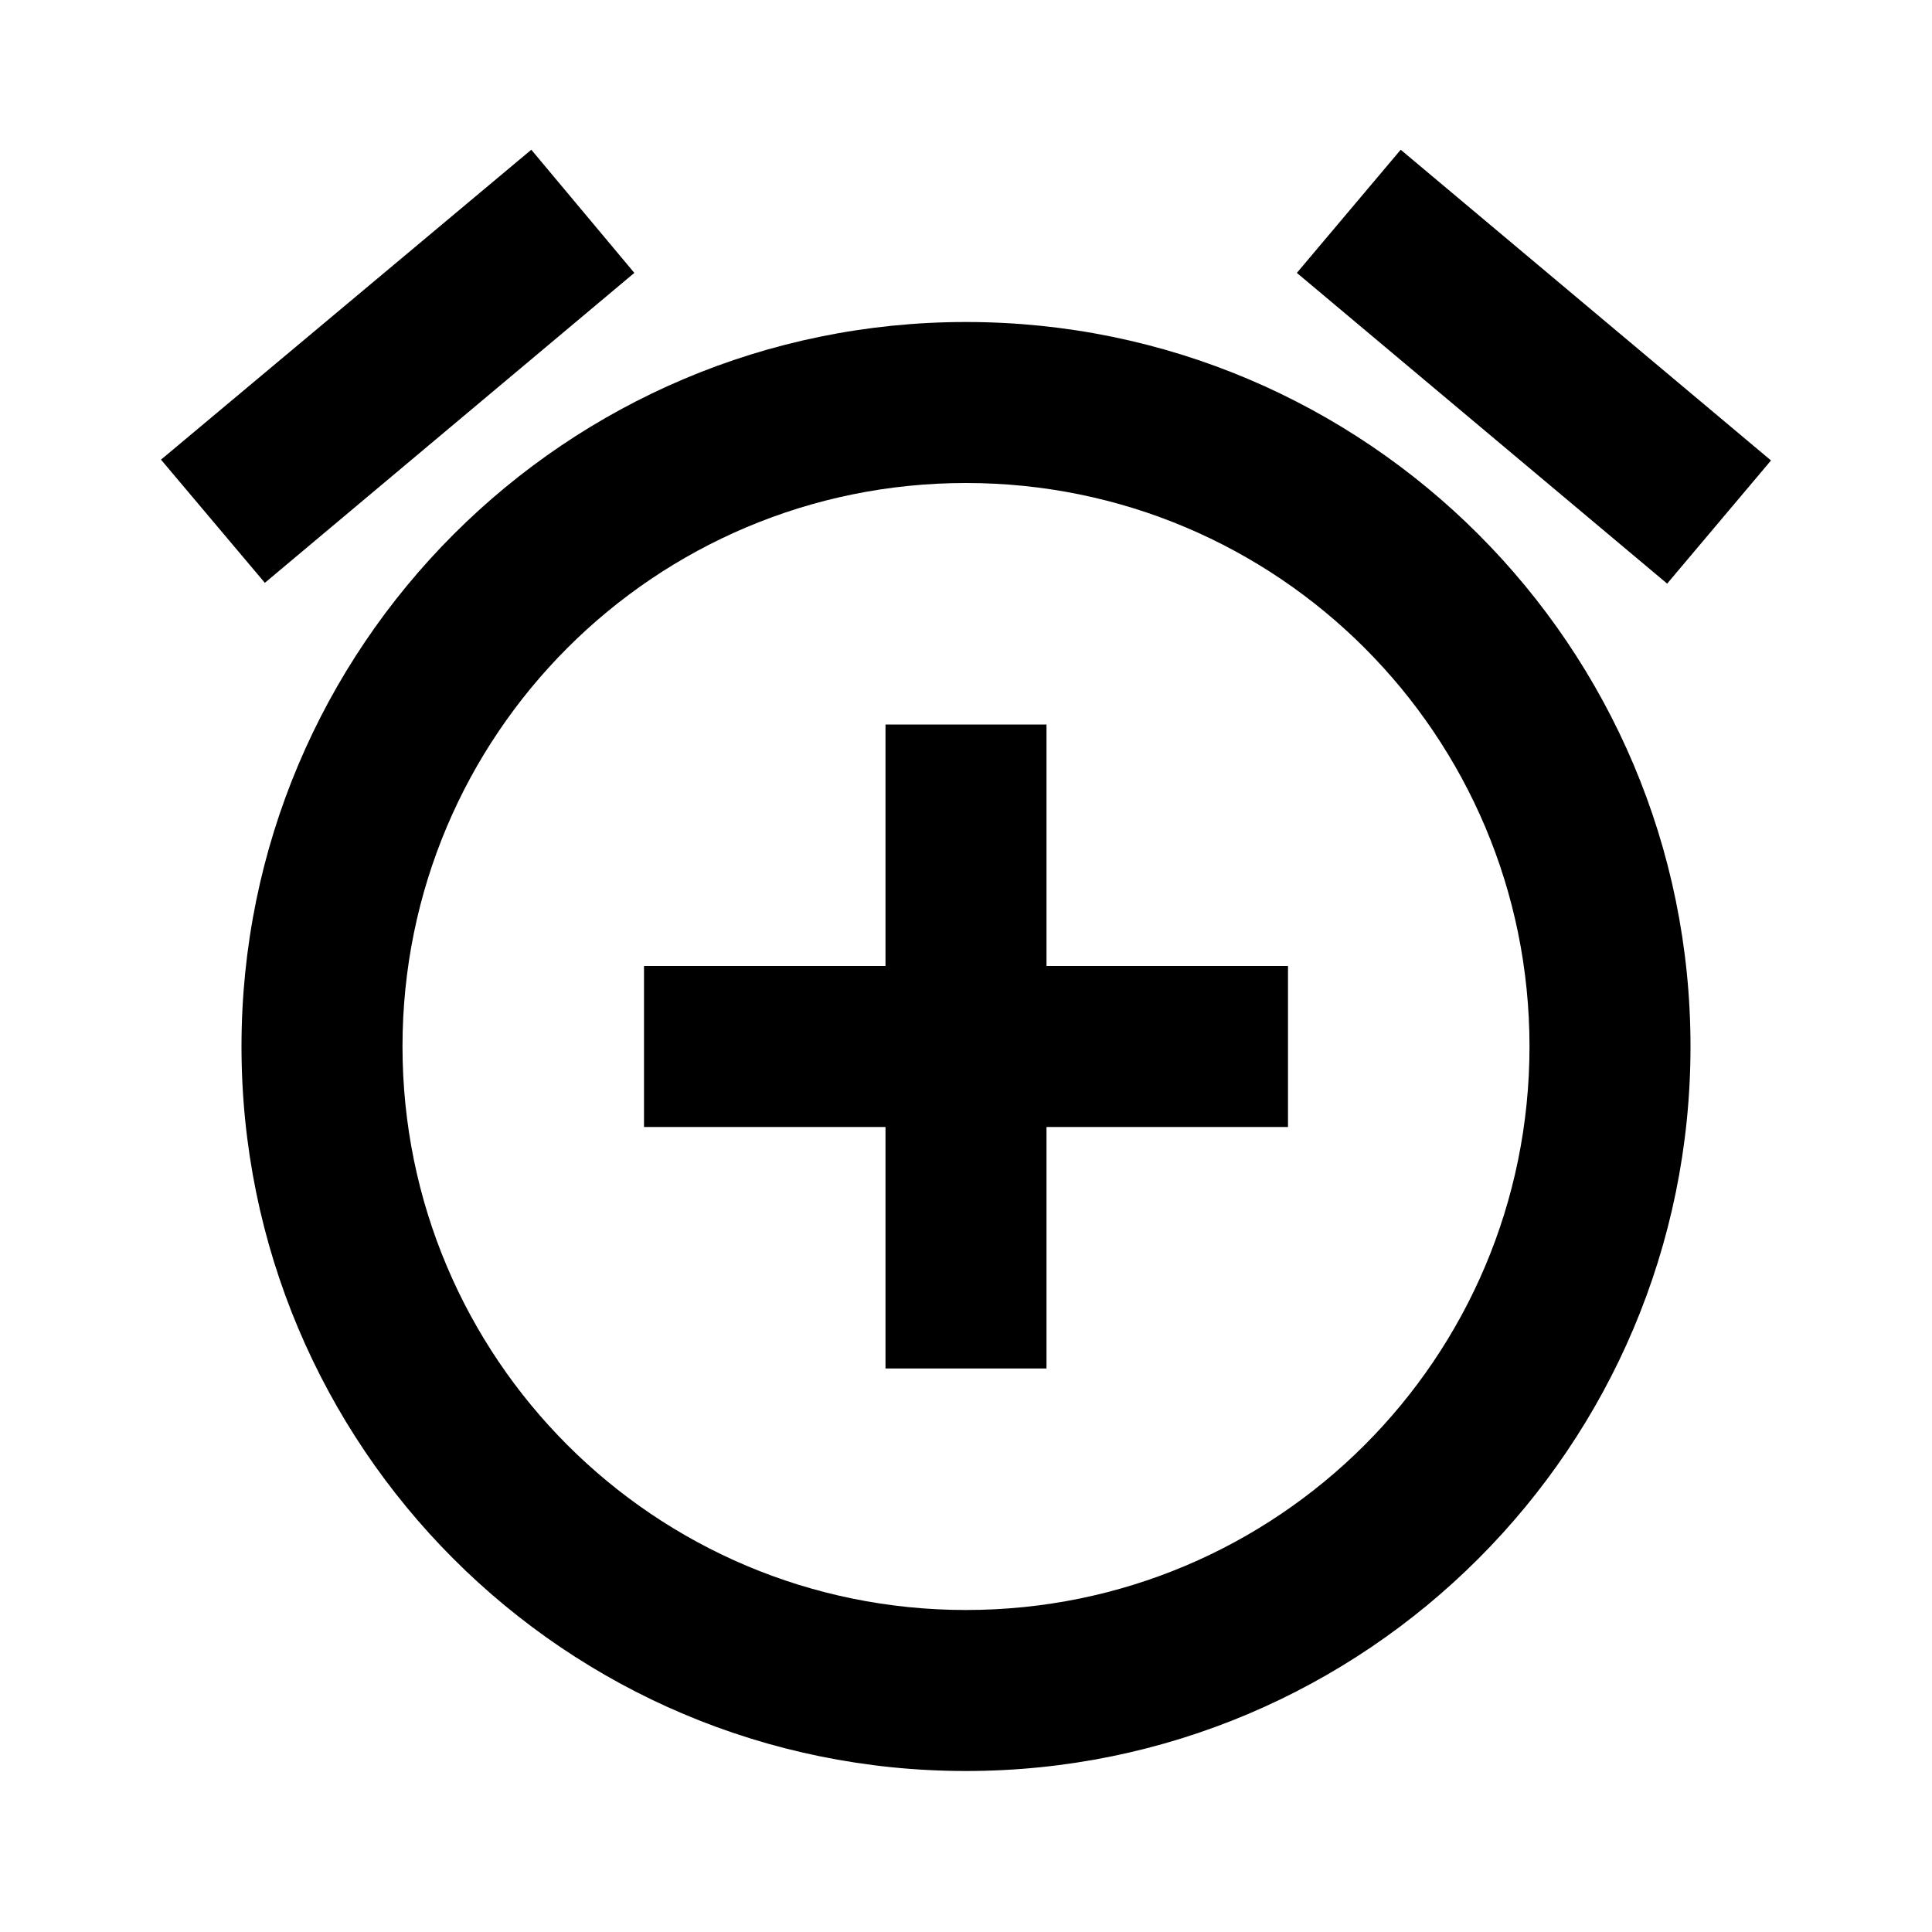
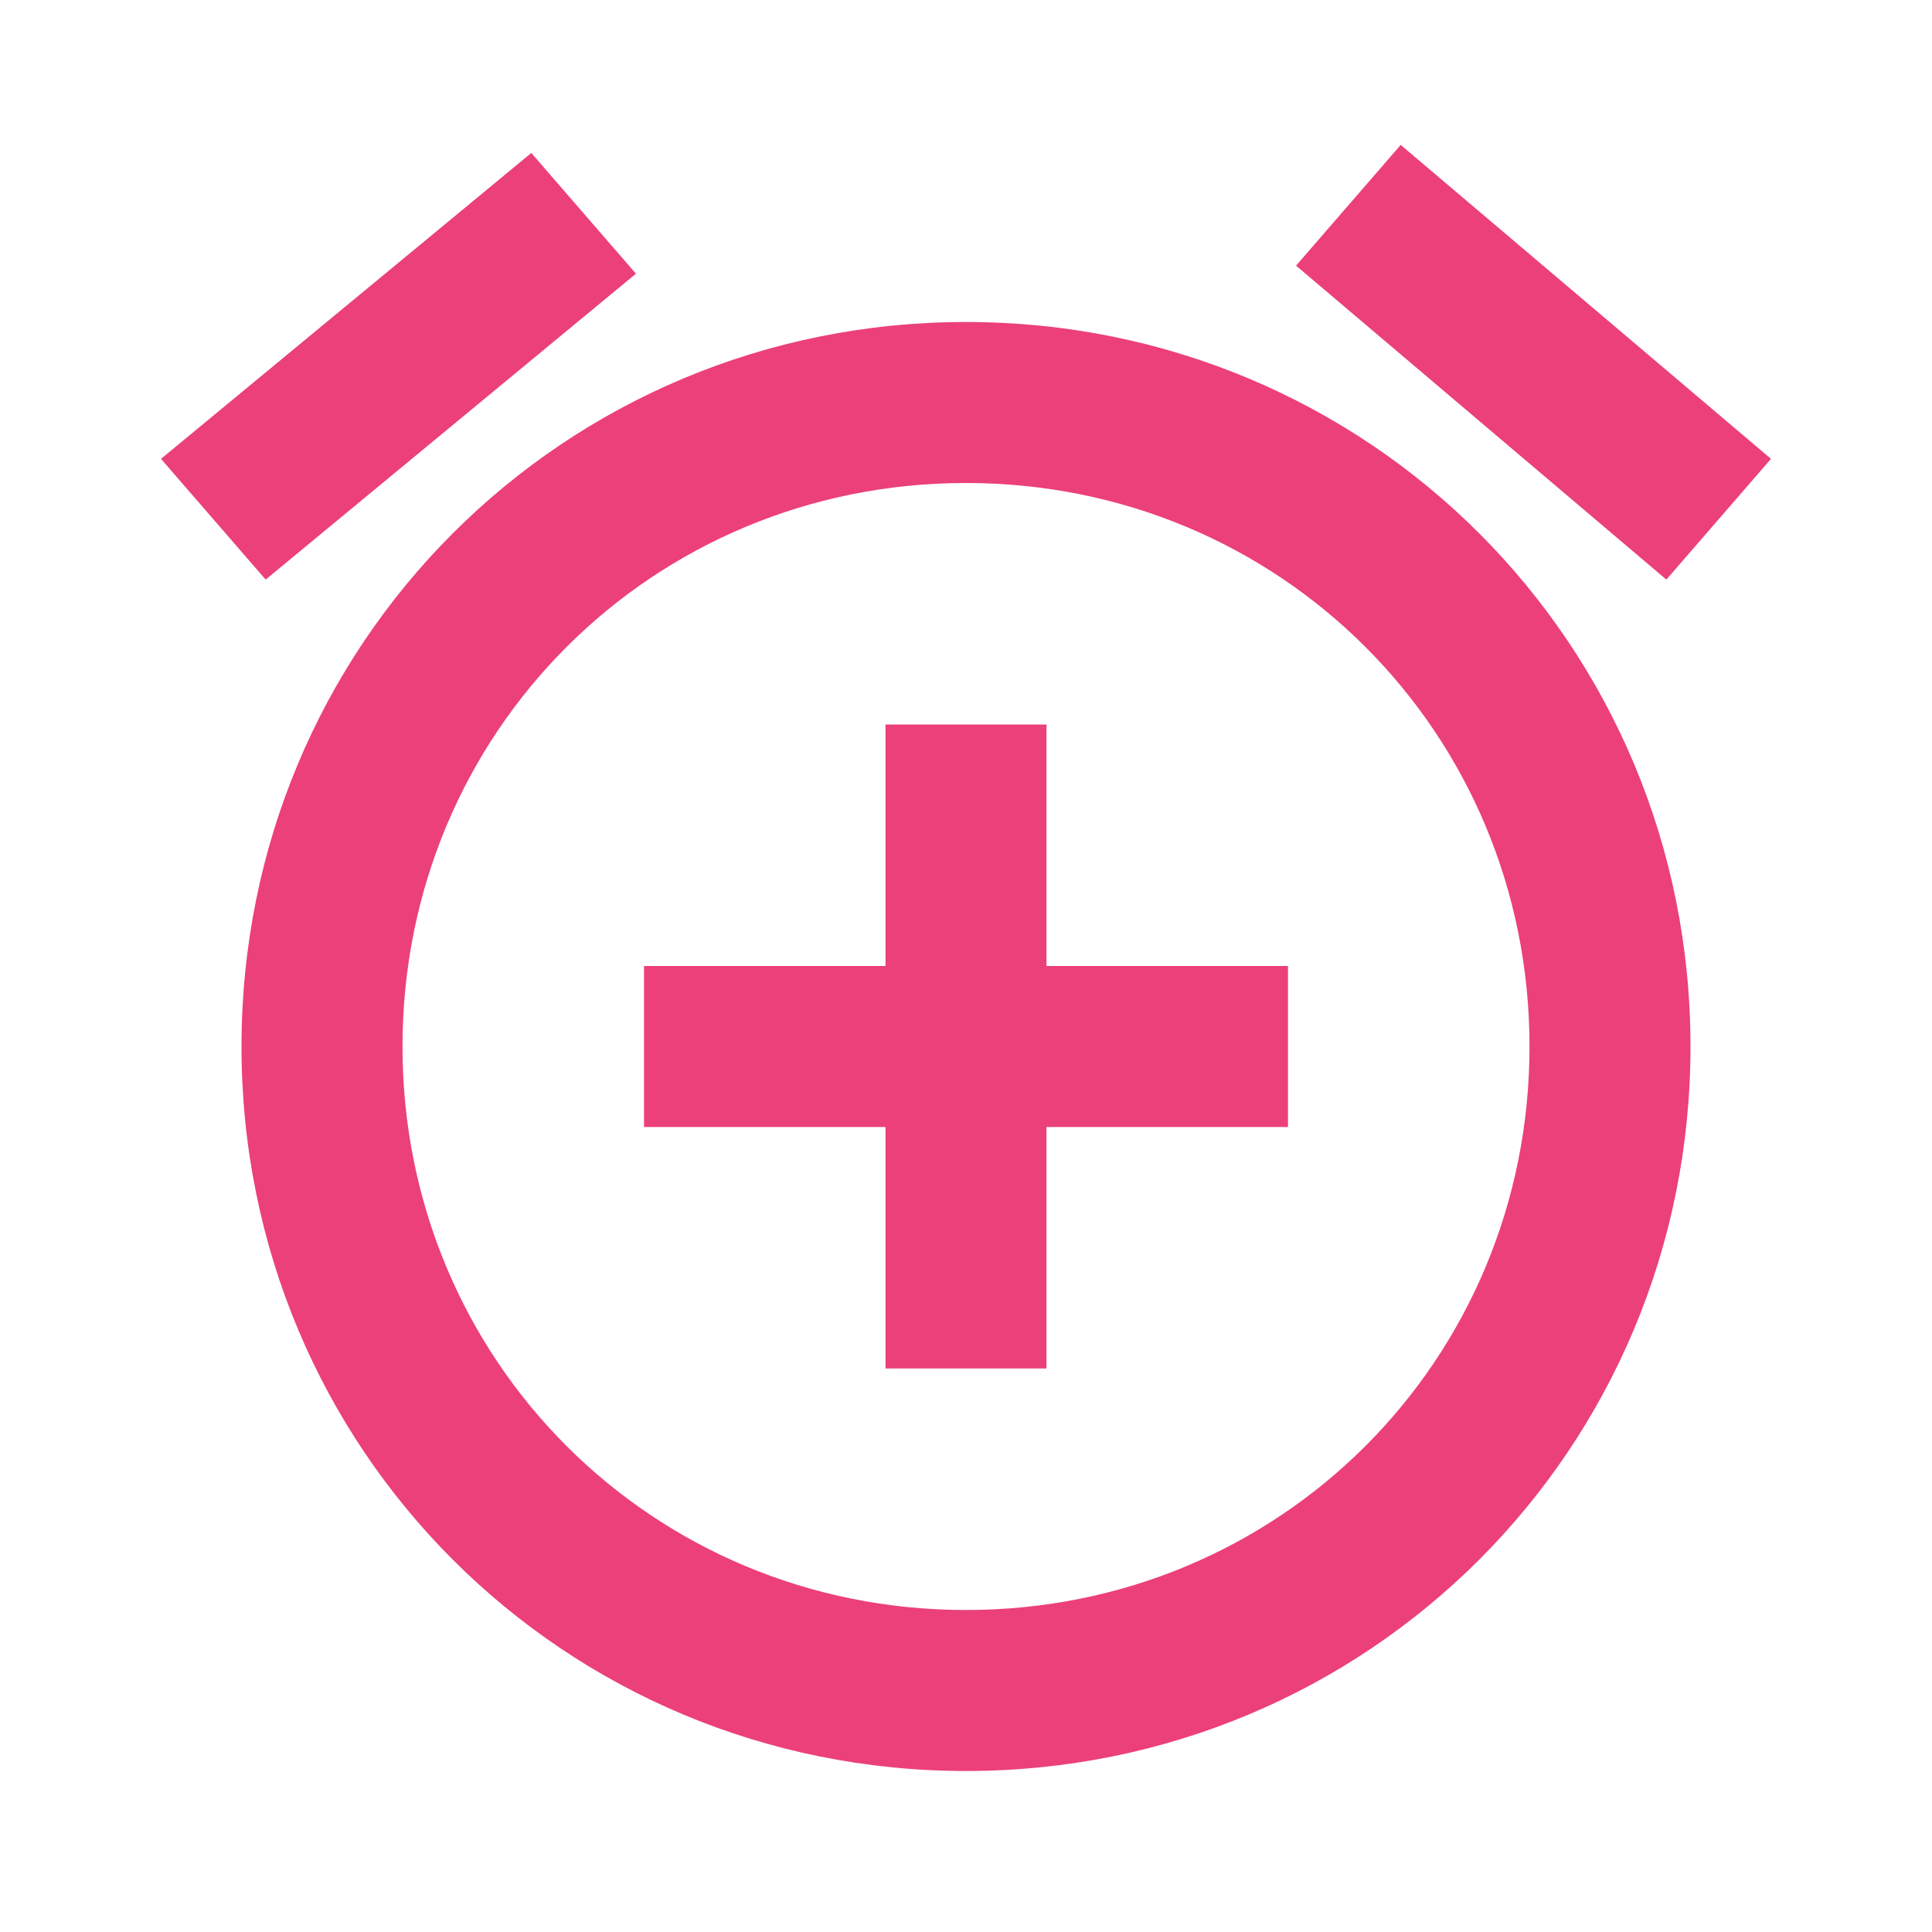
- <svg xmlns="http://www.w3.org/2000/svg" fill="#000000" height="24" viewBox="0 0 24 24" width="24">
-   <path d="M0 0h24v24H0z" fill="none" />
-   <path d="M7.88 3.39L6.6 1.86 2 5.71l1.29 1.53 4.59-3.85zM22 5.72l-4.6-3.86-1.29 1.53 4.6 3.86L22 5.72zM12 4c-4.97 0-9 4.03-9 9s4.02 9 9 9c4.97 0 9-4.03 9-9s-4.03-9-9-9zm0 16c-3.87 0-7-3.13-7-7s3.13-7 7-7 7 3.13 7 7-3.13 7-7 7zm1-11h-2v3H8v2h3v3h2v-3h3v-2h-3V9z" />
+ <svg xmlns="http://www.w3.org/2000/svg" version="1.1" id="Layer_1" x="0px" y="0px" viewBox="0 0 24 24" style="enable-background:new 0 0 24 24;" xml:space="preserve">
+   <style type="text/css">
+ 	.st0{fill:none;}
+ 	.st1{fill:#EC407A;}
+ </style>
+   <path class="st0" d="M0,0h24v24H0V0z" />
+   <path class="st1" d="M7.9,3.4L6.6,1.9L2,5.7l1.3,1.5C3.3,7.2,7.9,3.4,7.9,3.4z M22,5.7l-4.6-3.9l-1.3,1.5l4.6,3.9L22,5.7z M12,4  c-5,0-9,4-9,9s4,9,9,9c5,0,9-4,9-9S17,4,12,4z M12,20c-3.9,0-7-3.1-7-7s3.1-7,7-7s7,3.1,7,7S15.9,20,12,20z M13,9h-2v3H8v2h3v3h2v-3  h3v-2h-3V9z" />
</svg>
